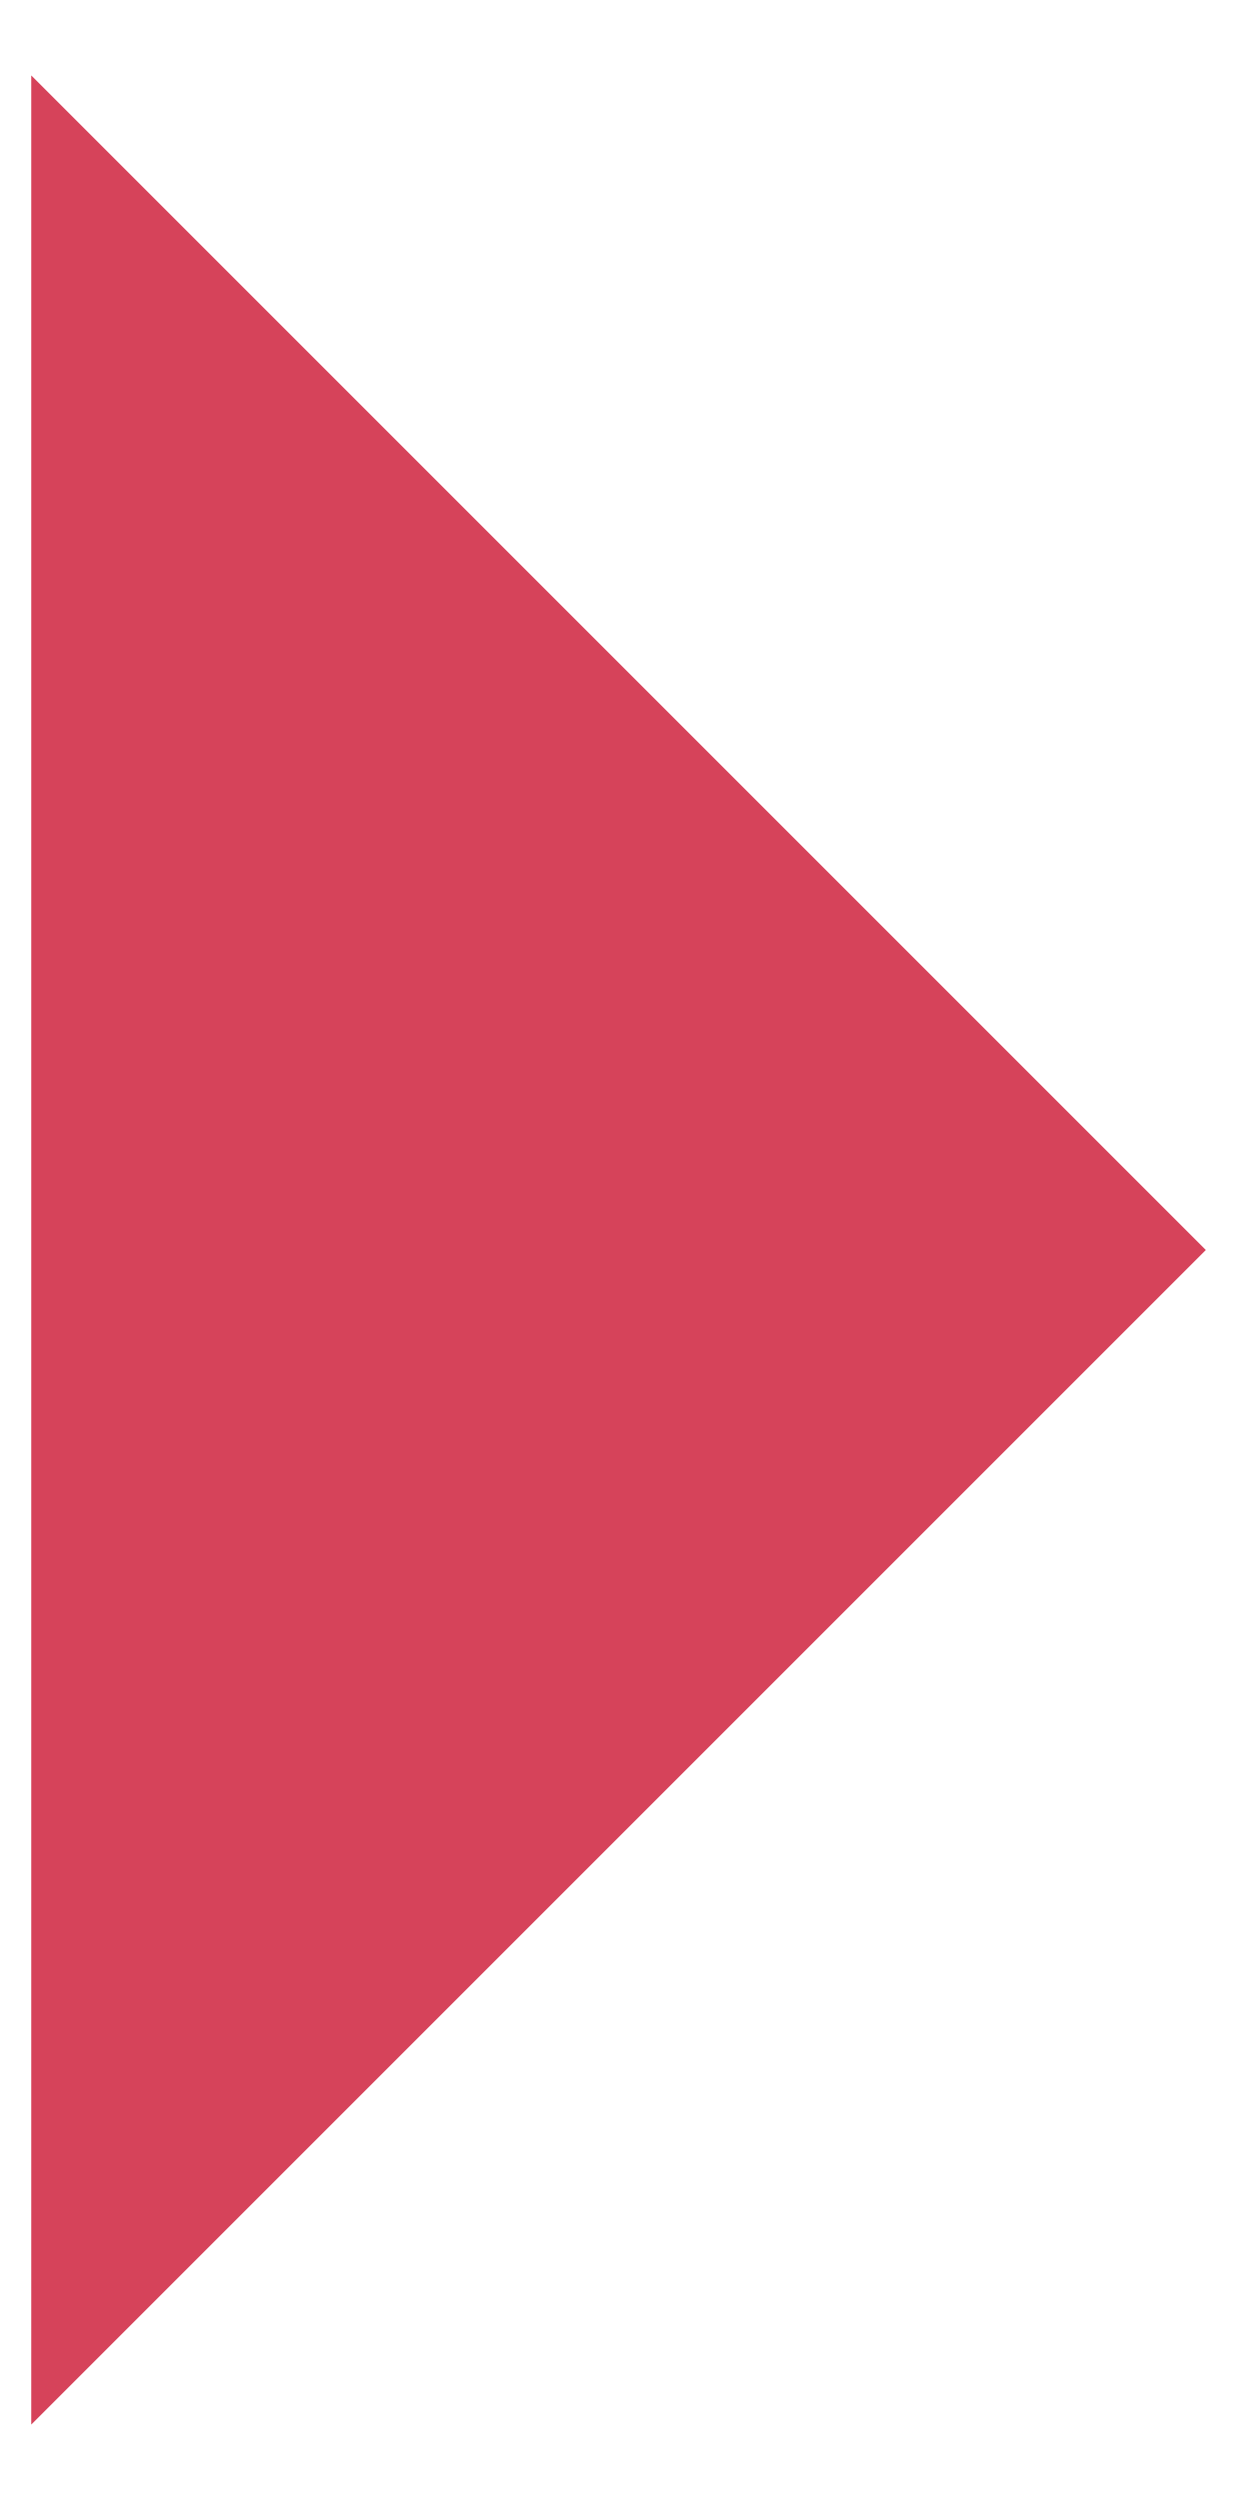
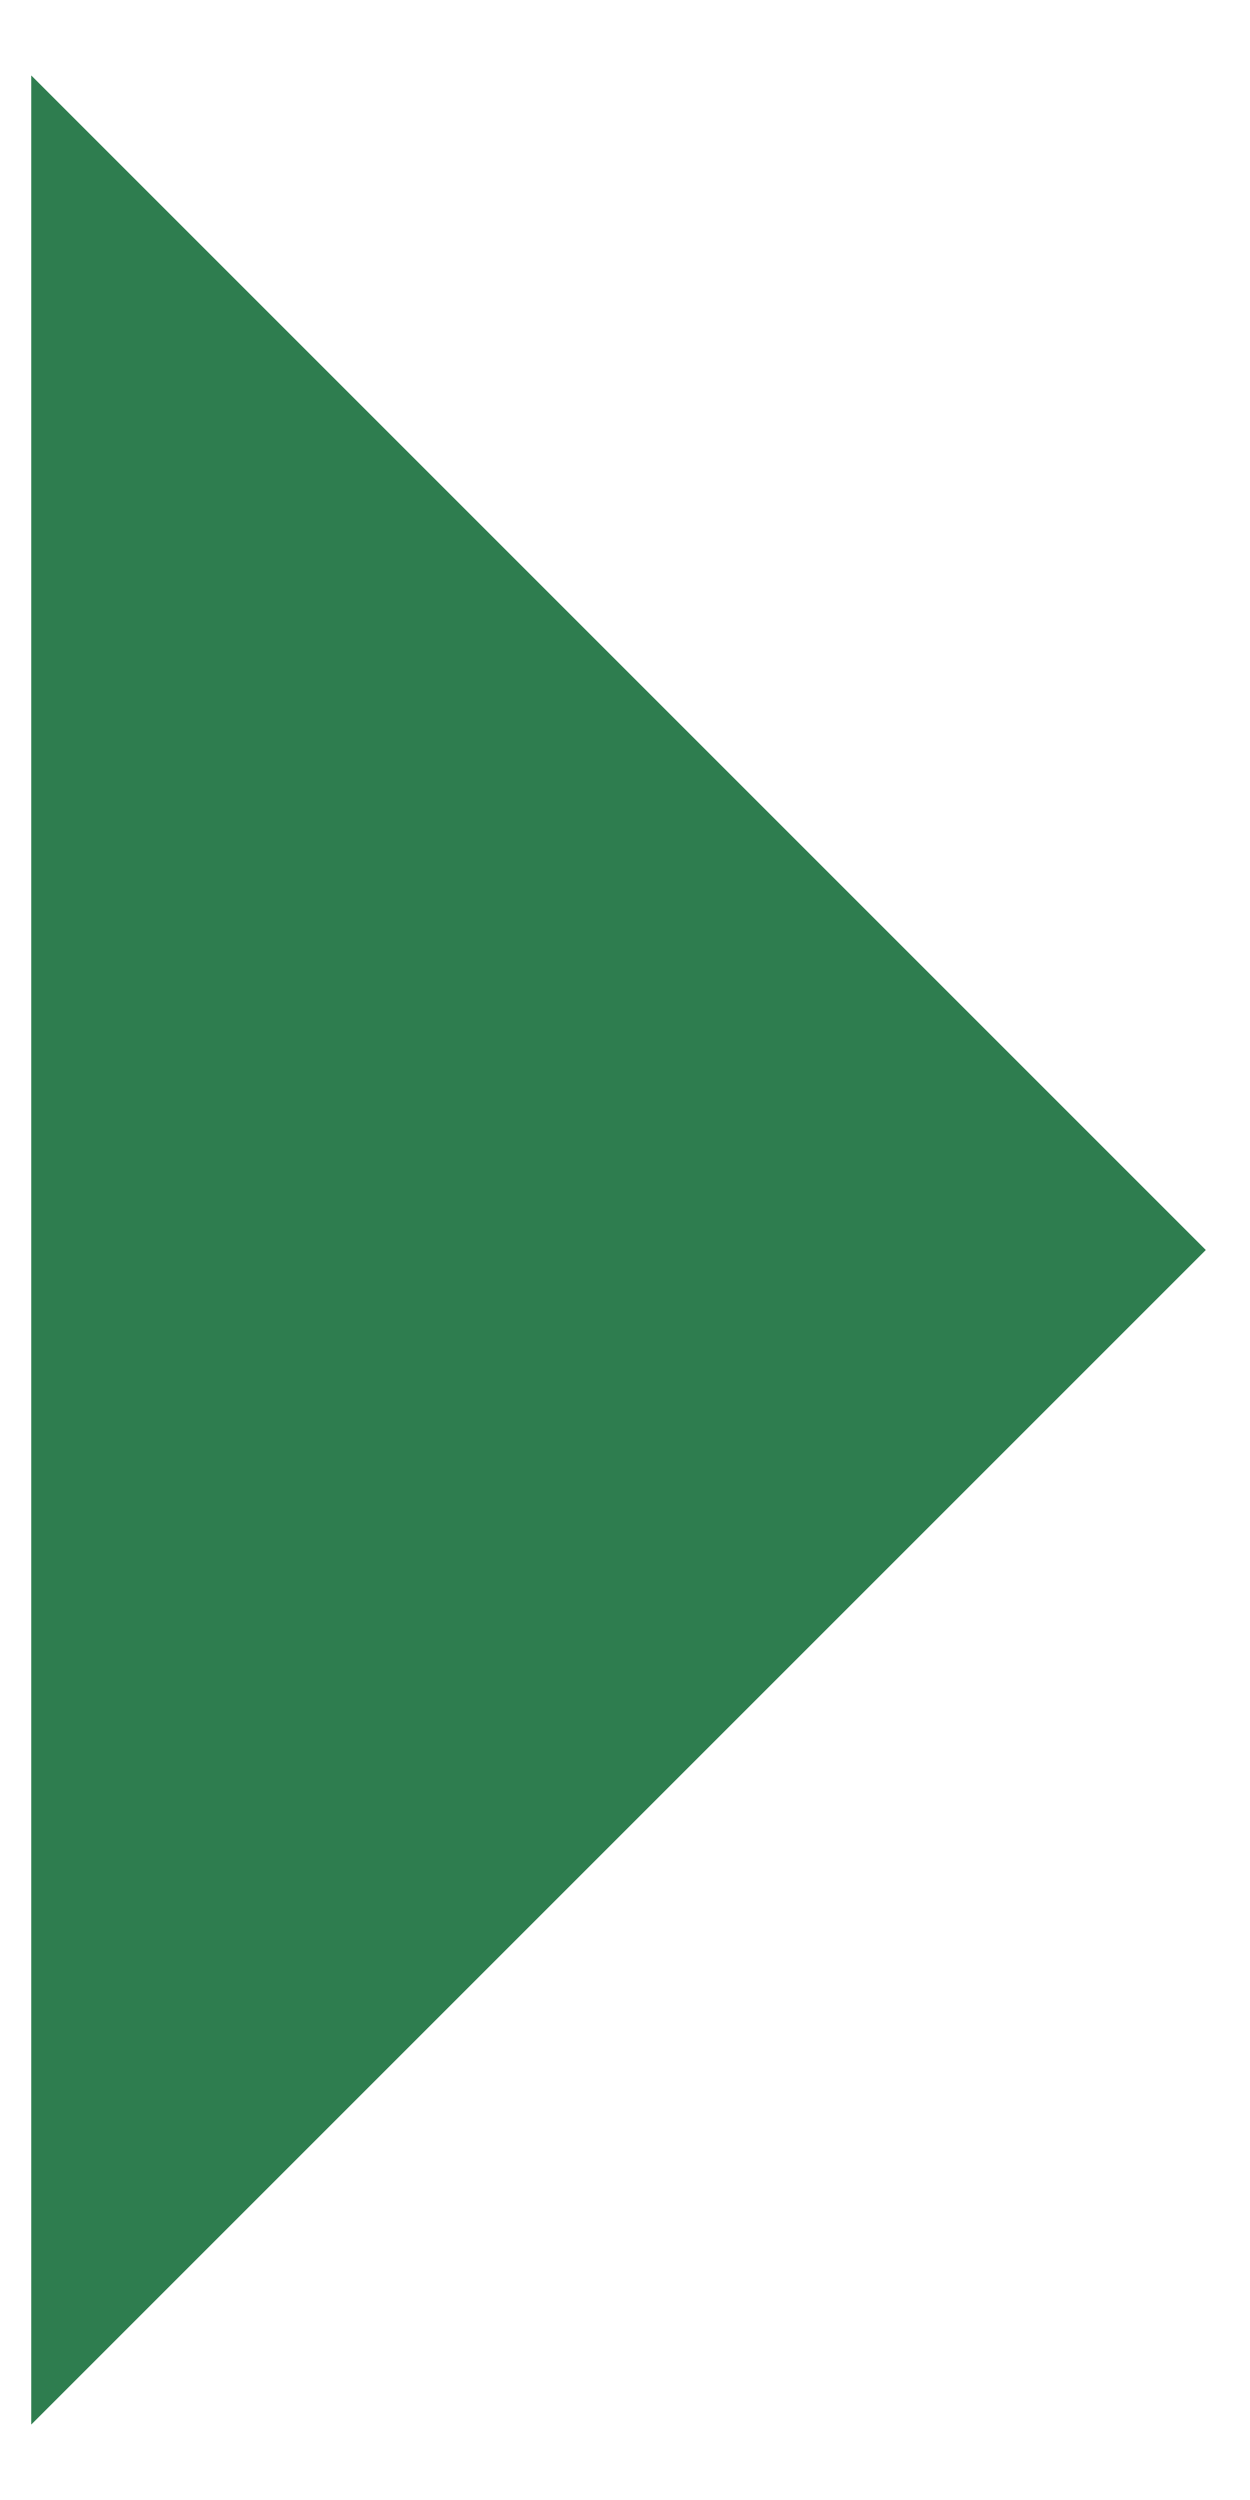
<svg xmlns="http://www.w3.org/2000/svg" viewBox="0 0 200 400" role="img" aria-label="Networking 2026 — Mesa 2">
-   <polygon points="5,12.07 192.93,200 5,387.93" fill="#d6435a" data-pieza="proyectos" />
+   <polygon points="5,12.07 192.93,200 5,387.93" fill="#2e7d4f" data-pieza="proyectos" />
</svg>
